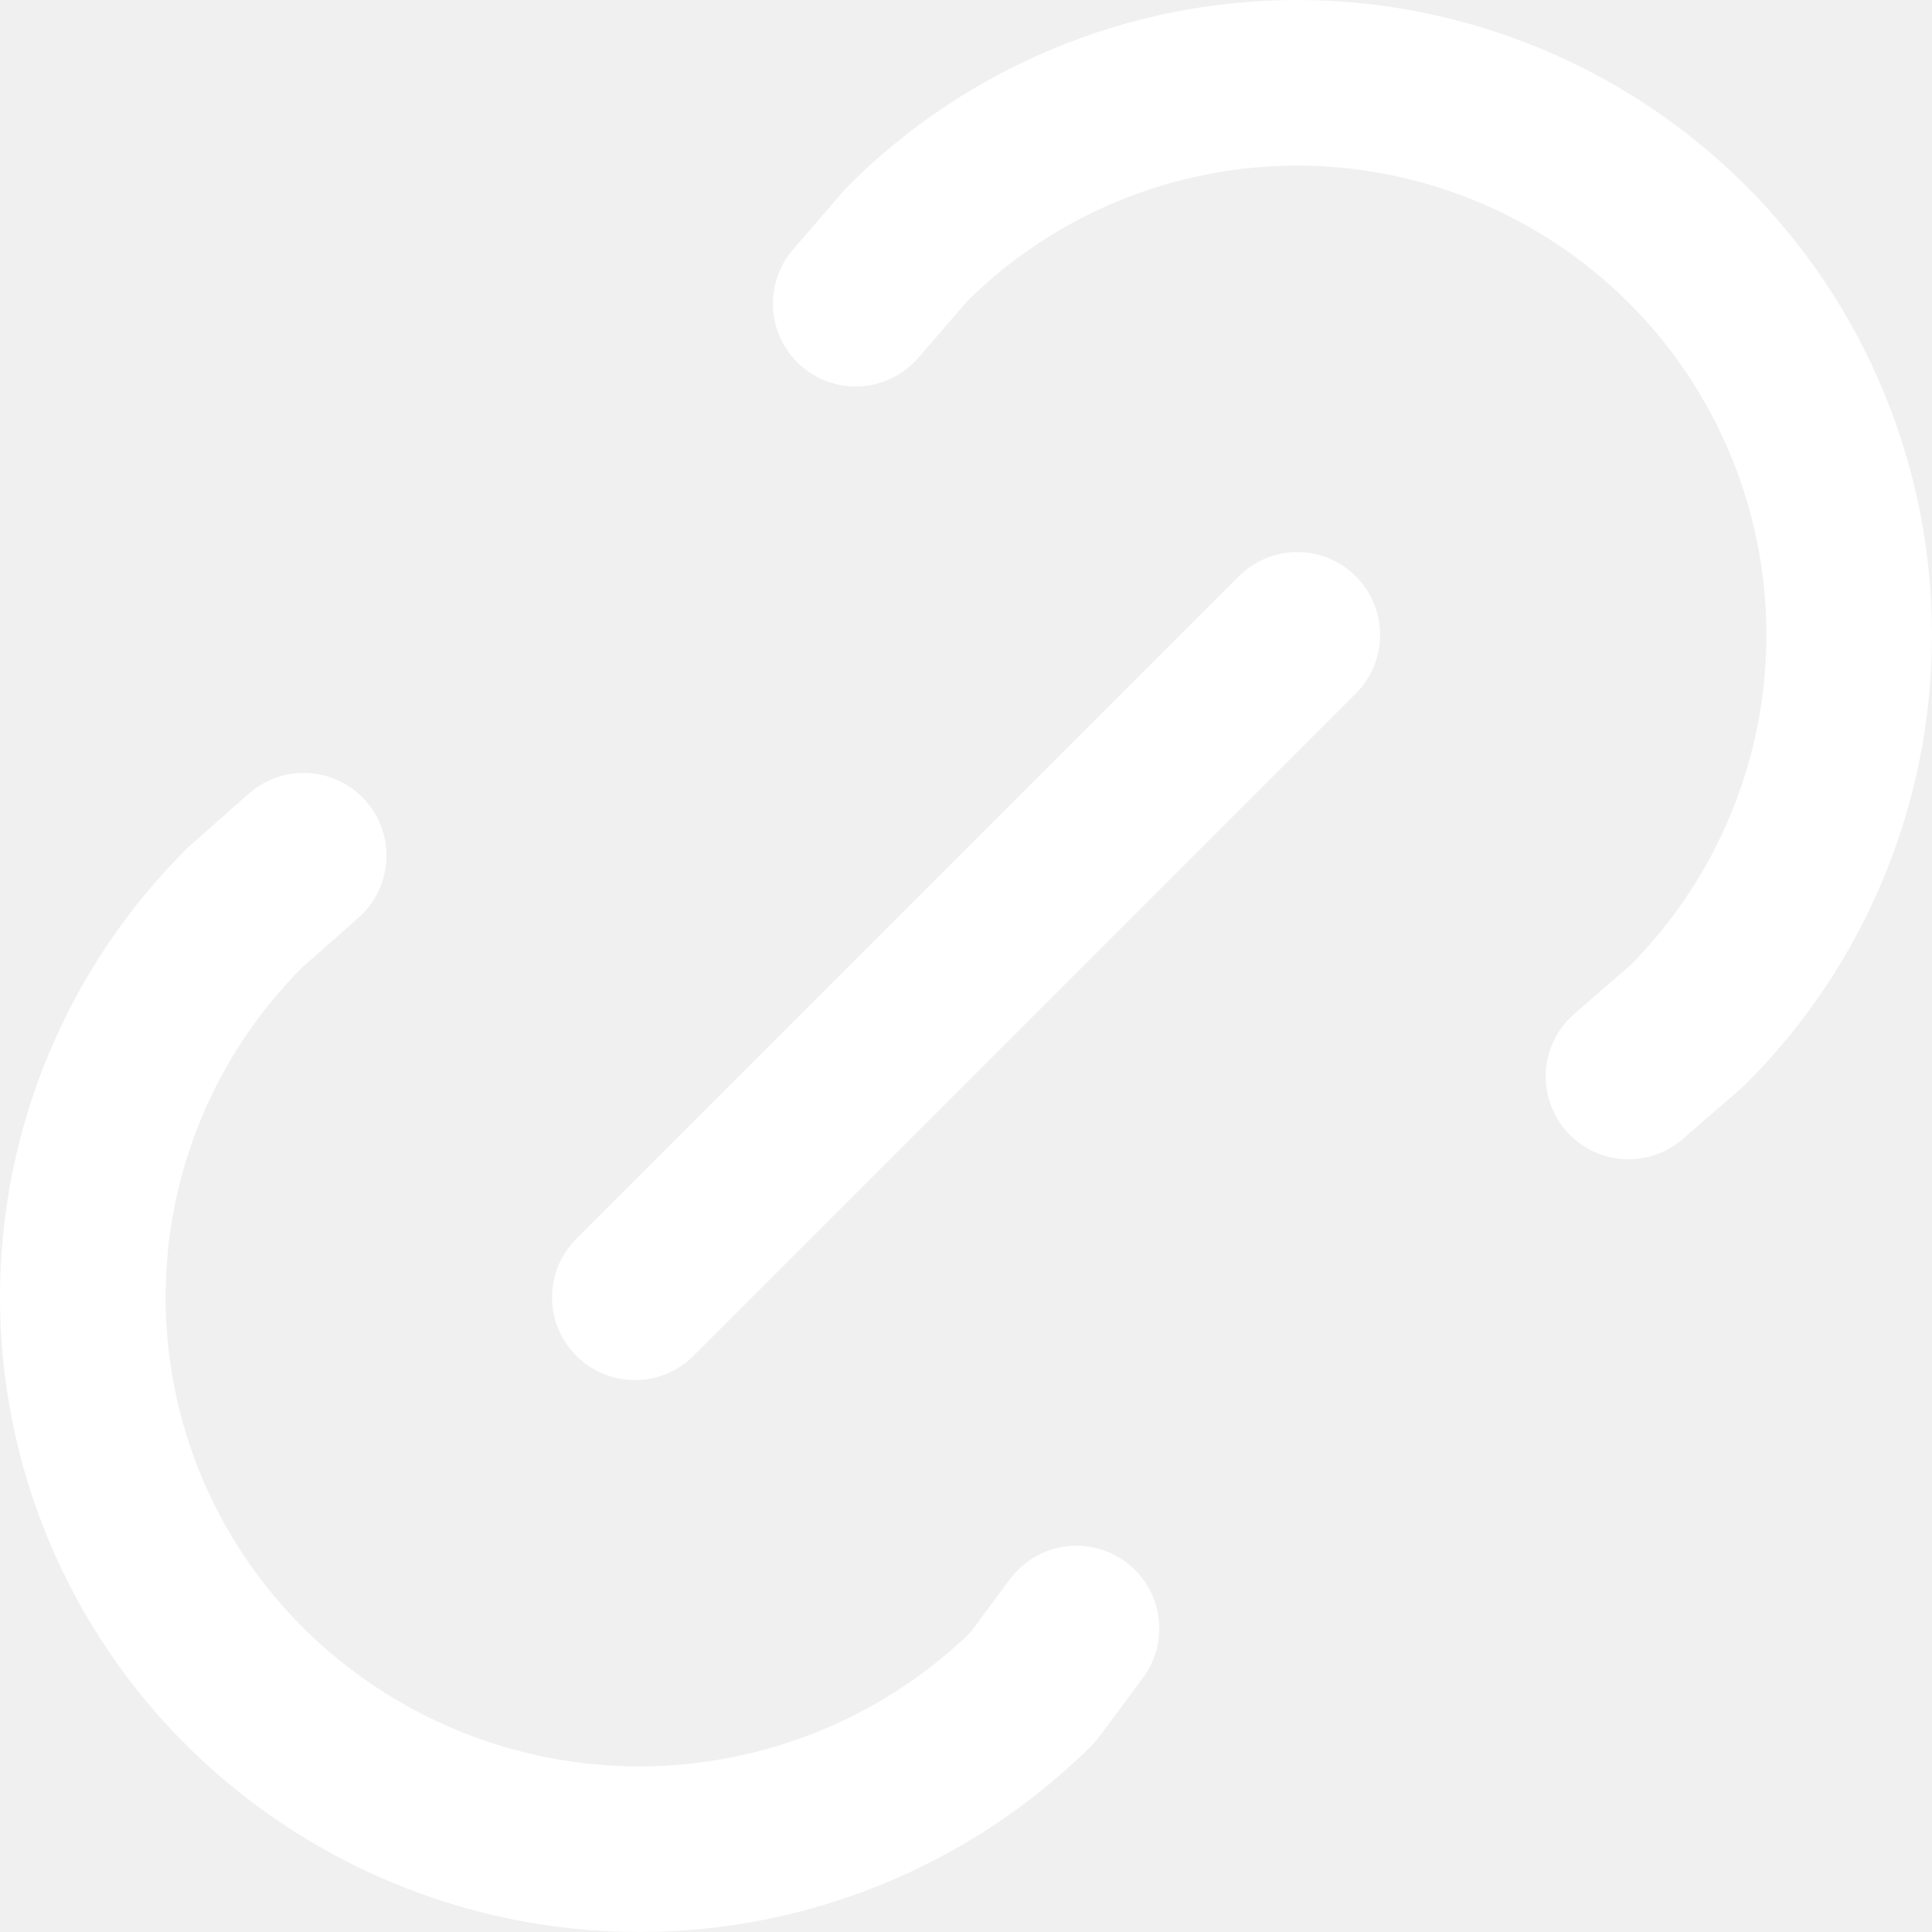
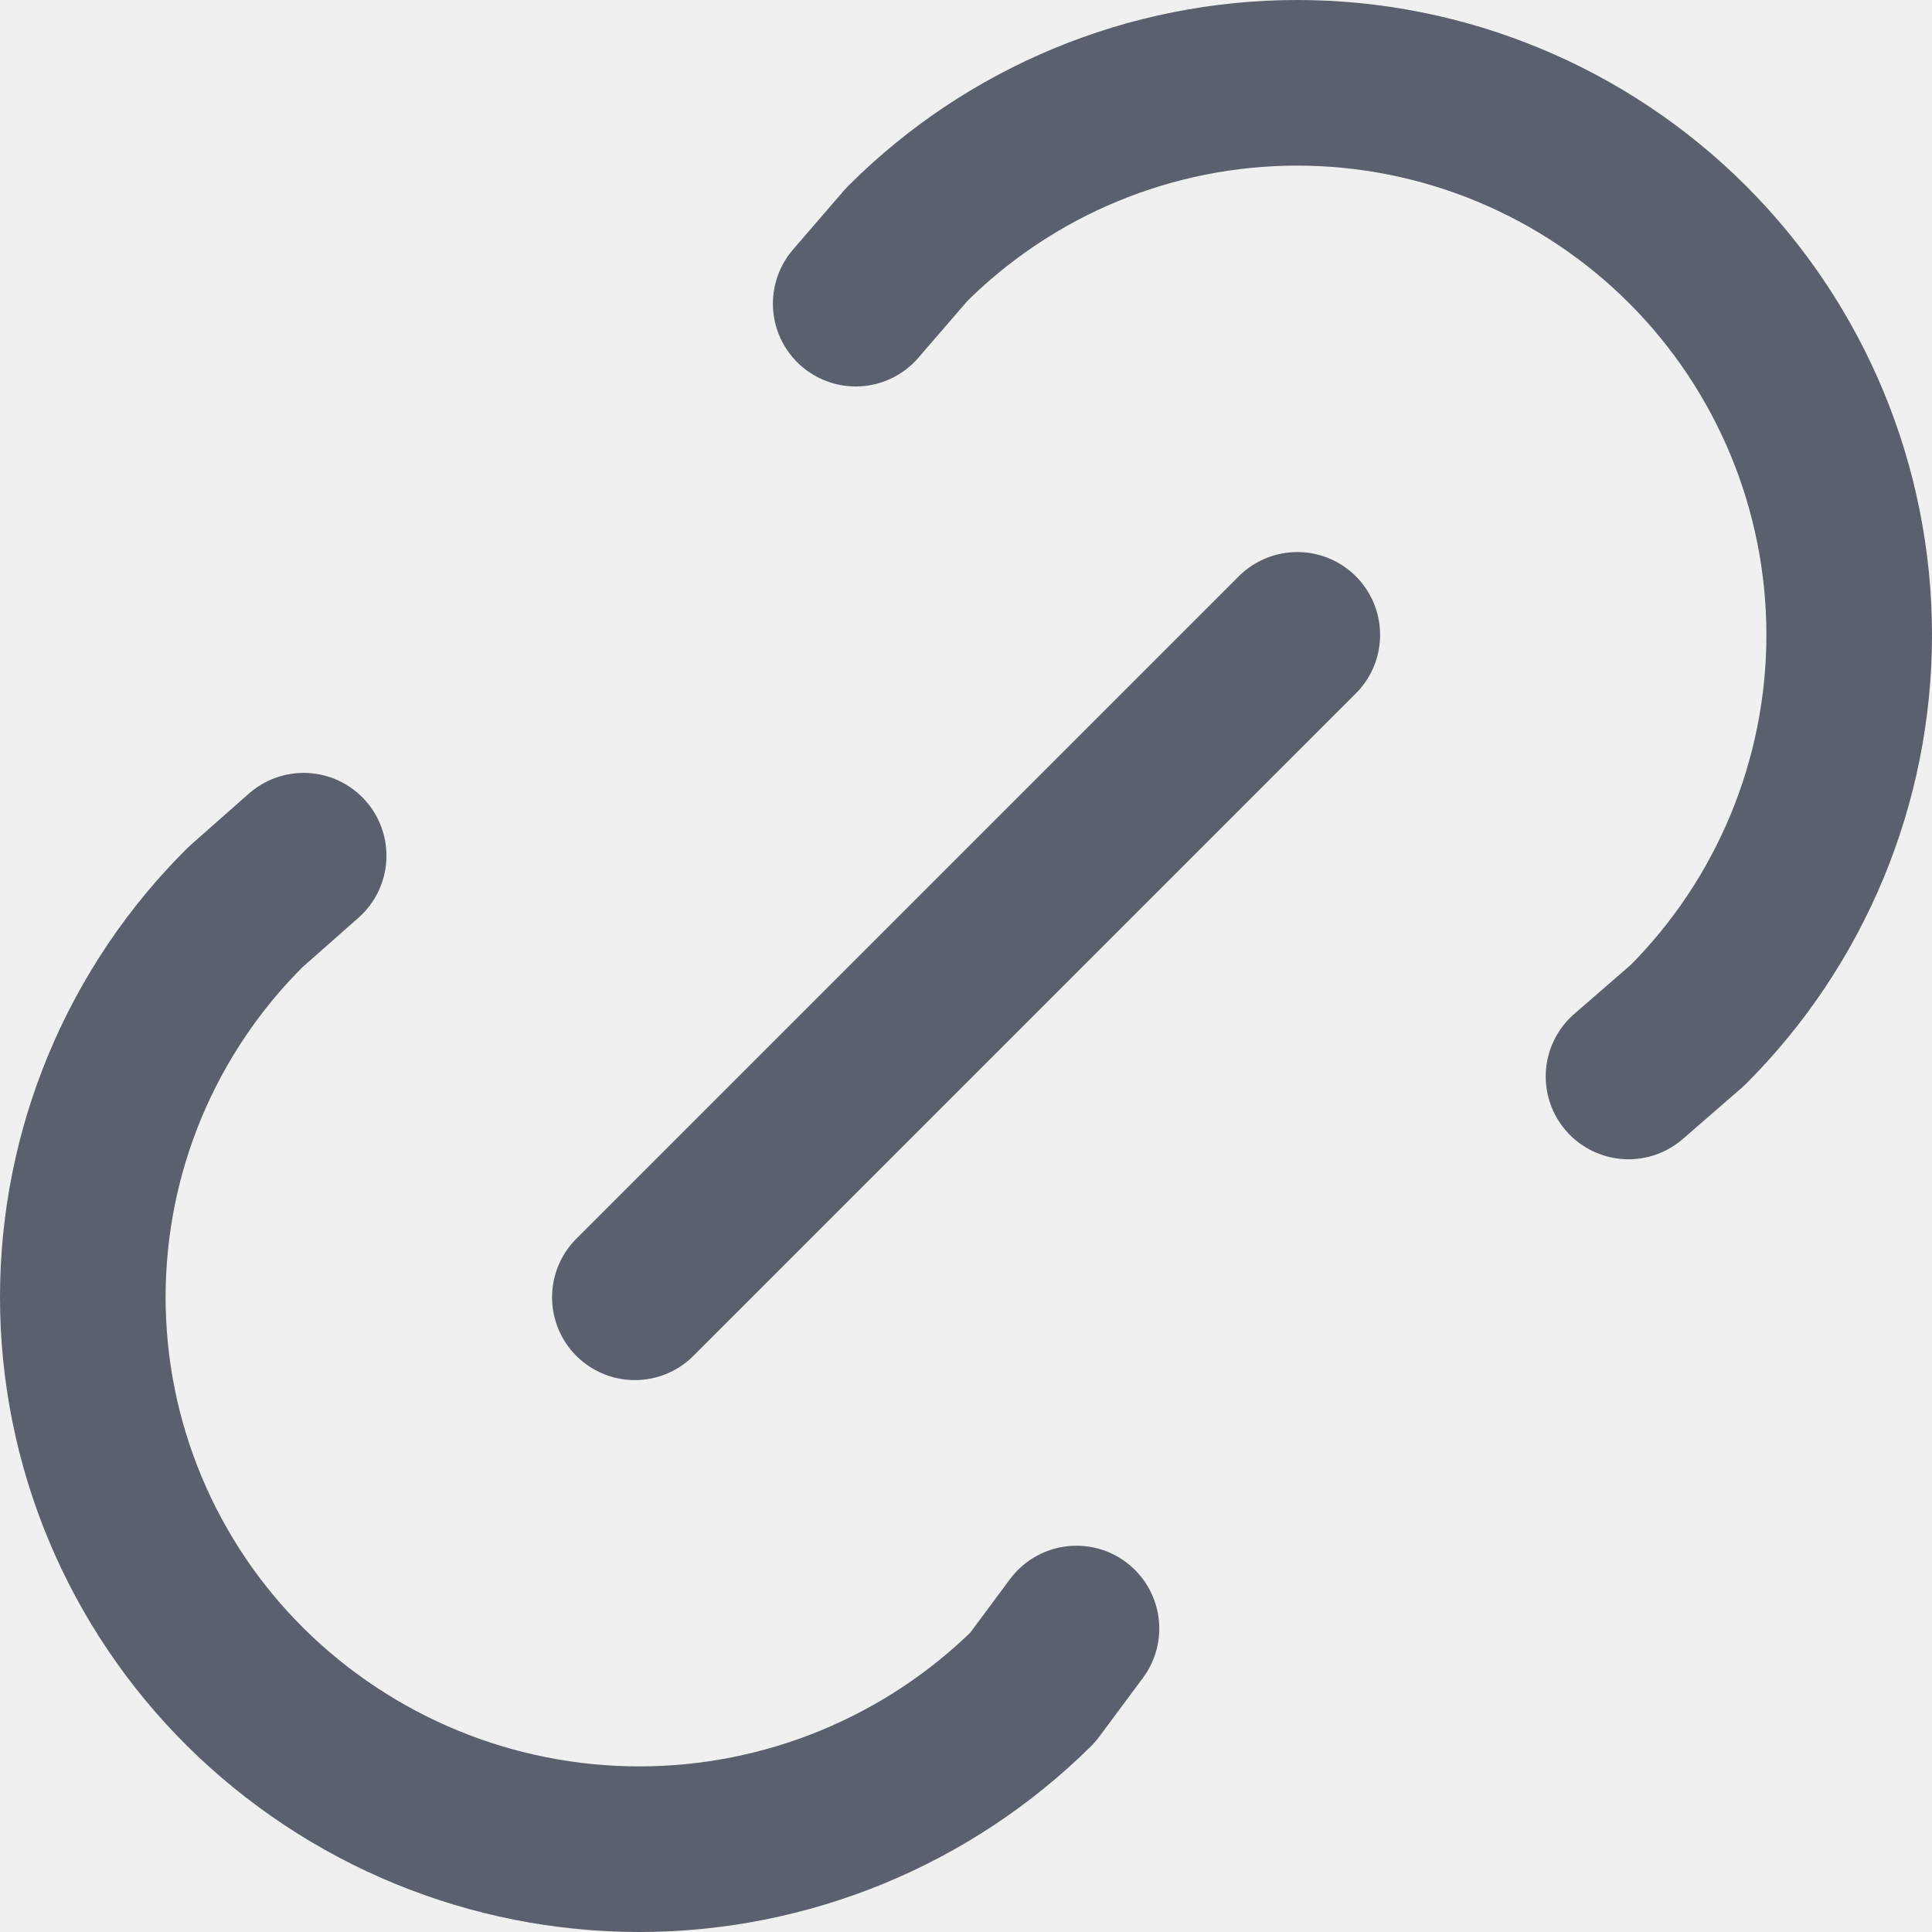
<svg xmlns="http://www.w3.org/2000/svg" preserveAspectRatio="none" width="100%" height="100%" overflow="visible" style="display: block;" viewBox="0 0 23.332 23.332" fill="none">
-   <path id="Vector" d="M7.667 15.667L15.667 7.667M10.334 3.667L10.951 2.952C12.201 1.702 13.897 1 15.665 1C17.433 1 19.129 1.703 20.38 2.953C21.63 4.203 22.332 5.899 22.332 7.668C22.332 9.436 21.629 11.132 20.379 12.382L19.667 13M13 19.667L12.471 20.379C11.206 21.63 9.499 22.332 7.72 22.332C5.94 22.332 4.233 21.63 2.968 20.379C2.345 19.762 1.85 19.028 1.512 18.219C1.174 17.41 1 16.542 1 15.665C1 14.788 1.174 13.92 1.512 13.111C1.85 12.302 2.345 11.568 2.968 10.951L3.667 10.334" stroke="white" stroke-width="2" stroke-linecap="round" stroke-linejoin="round" />
+   <path id="Vector" d="M7.667 15.667L15.667 7.667M10.334 3.667L10.951 2.952C12.201 1.702 13.897 1 15.665 1C17.433 1 19.129 1.703 20.38 2.953C21.63 4.203 22.332 5.899 22.332 7.668C22.332 9.436 21.629 11.132 20.379 12.382L19.667 13M13 19.667L12.471 20.379C11.206 21.63 9.499 22.332 7.72 22.332C5.94 22.332 4.233 21.63 2.968 20.379C2.345 19.762 1.85 19.028 1.512 18.219C1.174 17.41 1 16.542 1 15.665C1 14.788 1.174 13.92 1.512 13.111C1.85 12.302 2.345 11.568 2.968 10.951L3.667 10.334" stroke="#5B606F" stroke-width="2" stroke-linecap="round" stroke-linejoin="round" />
</svg>
